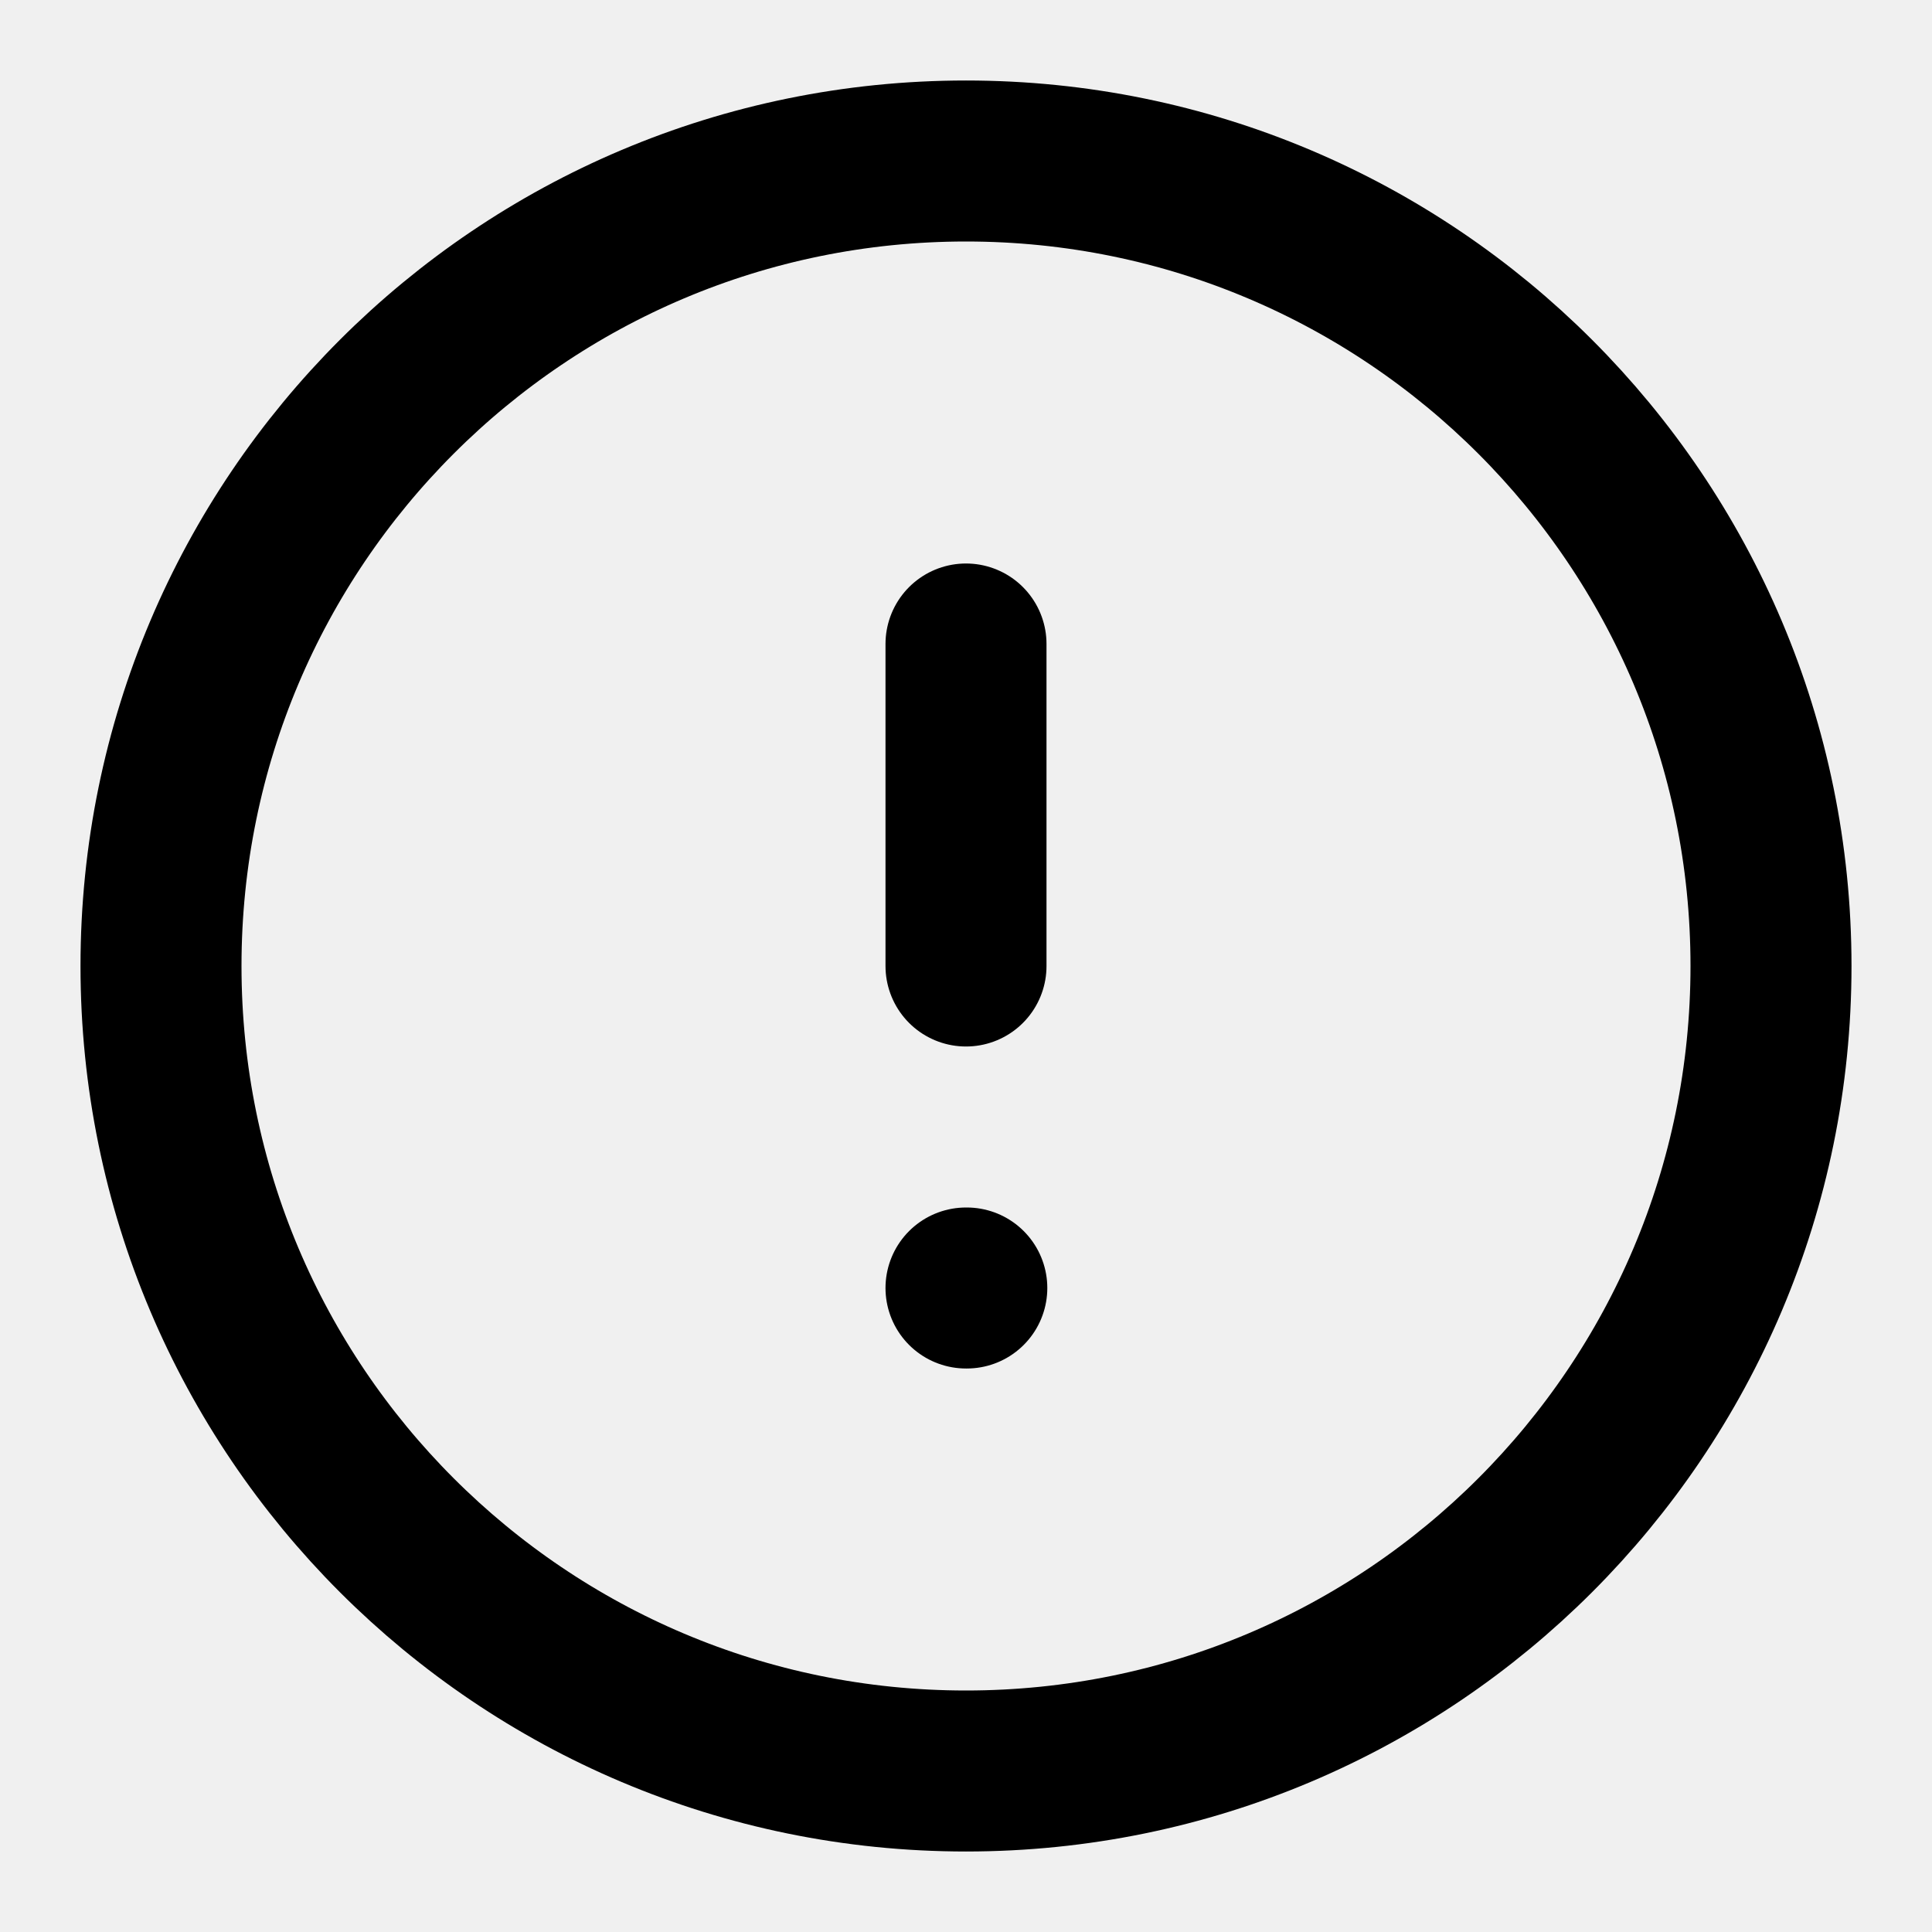
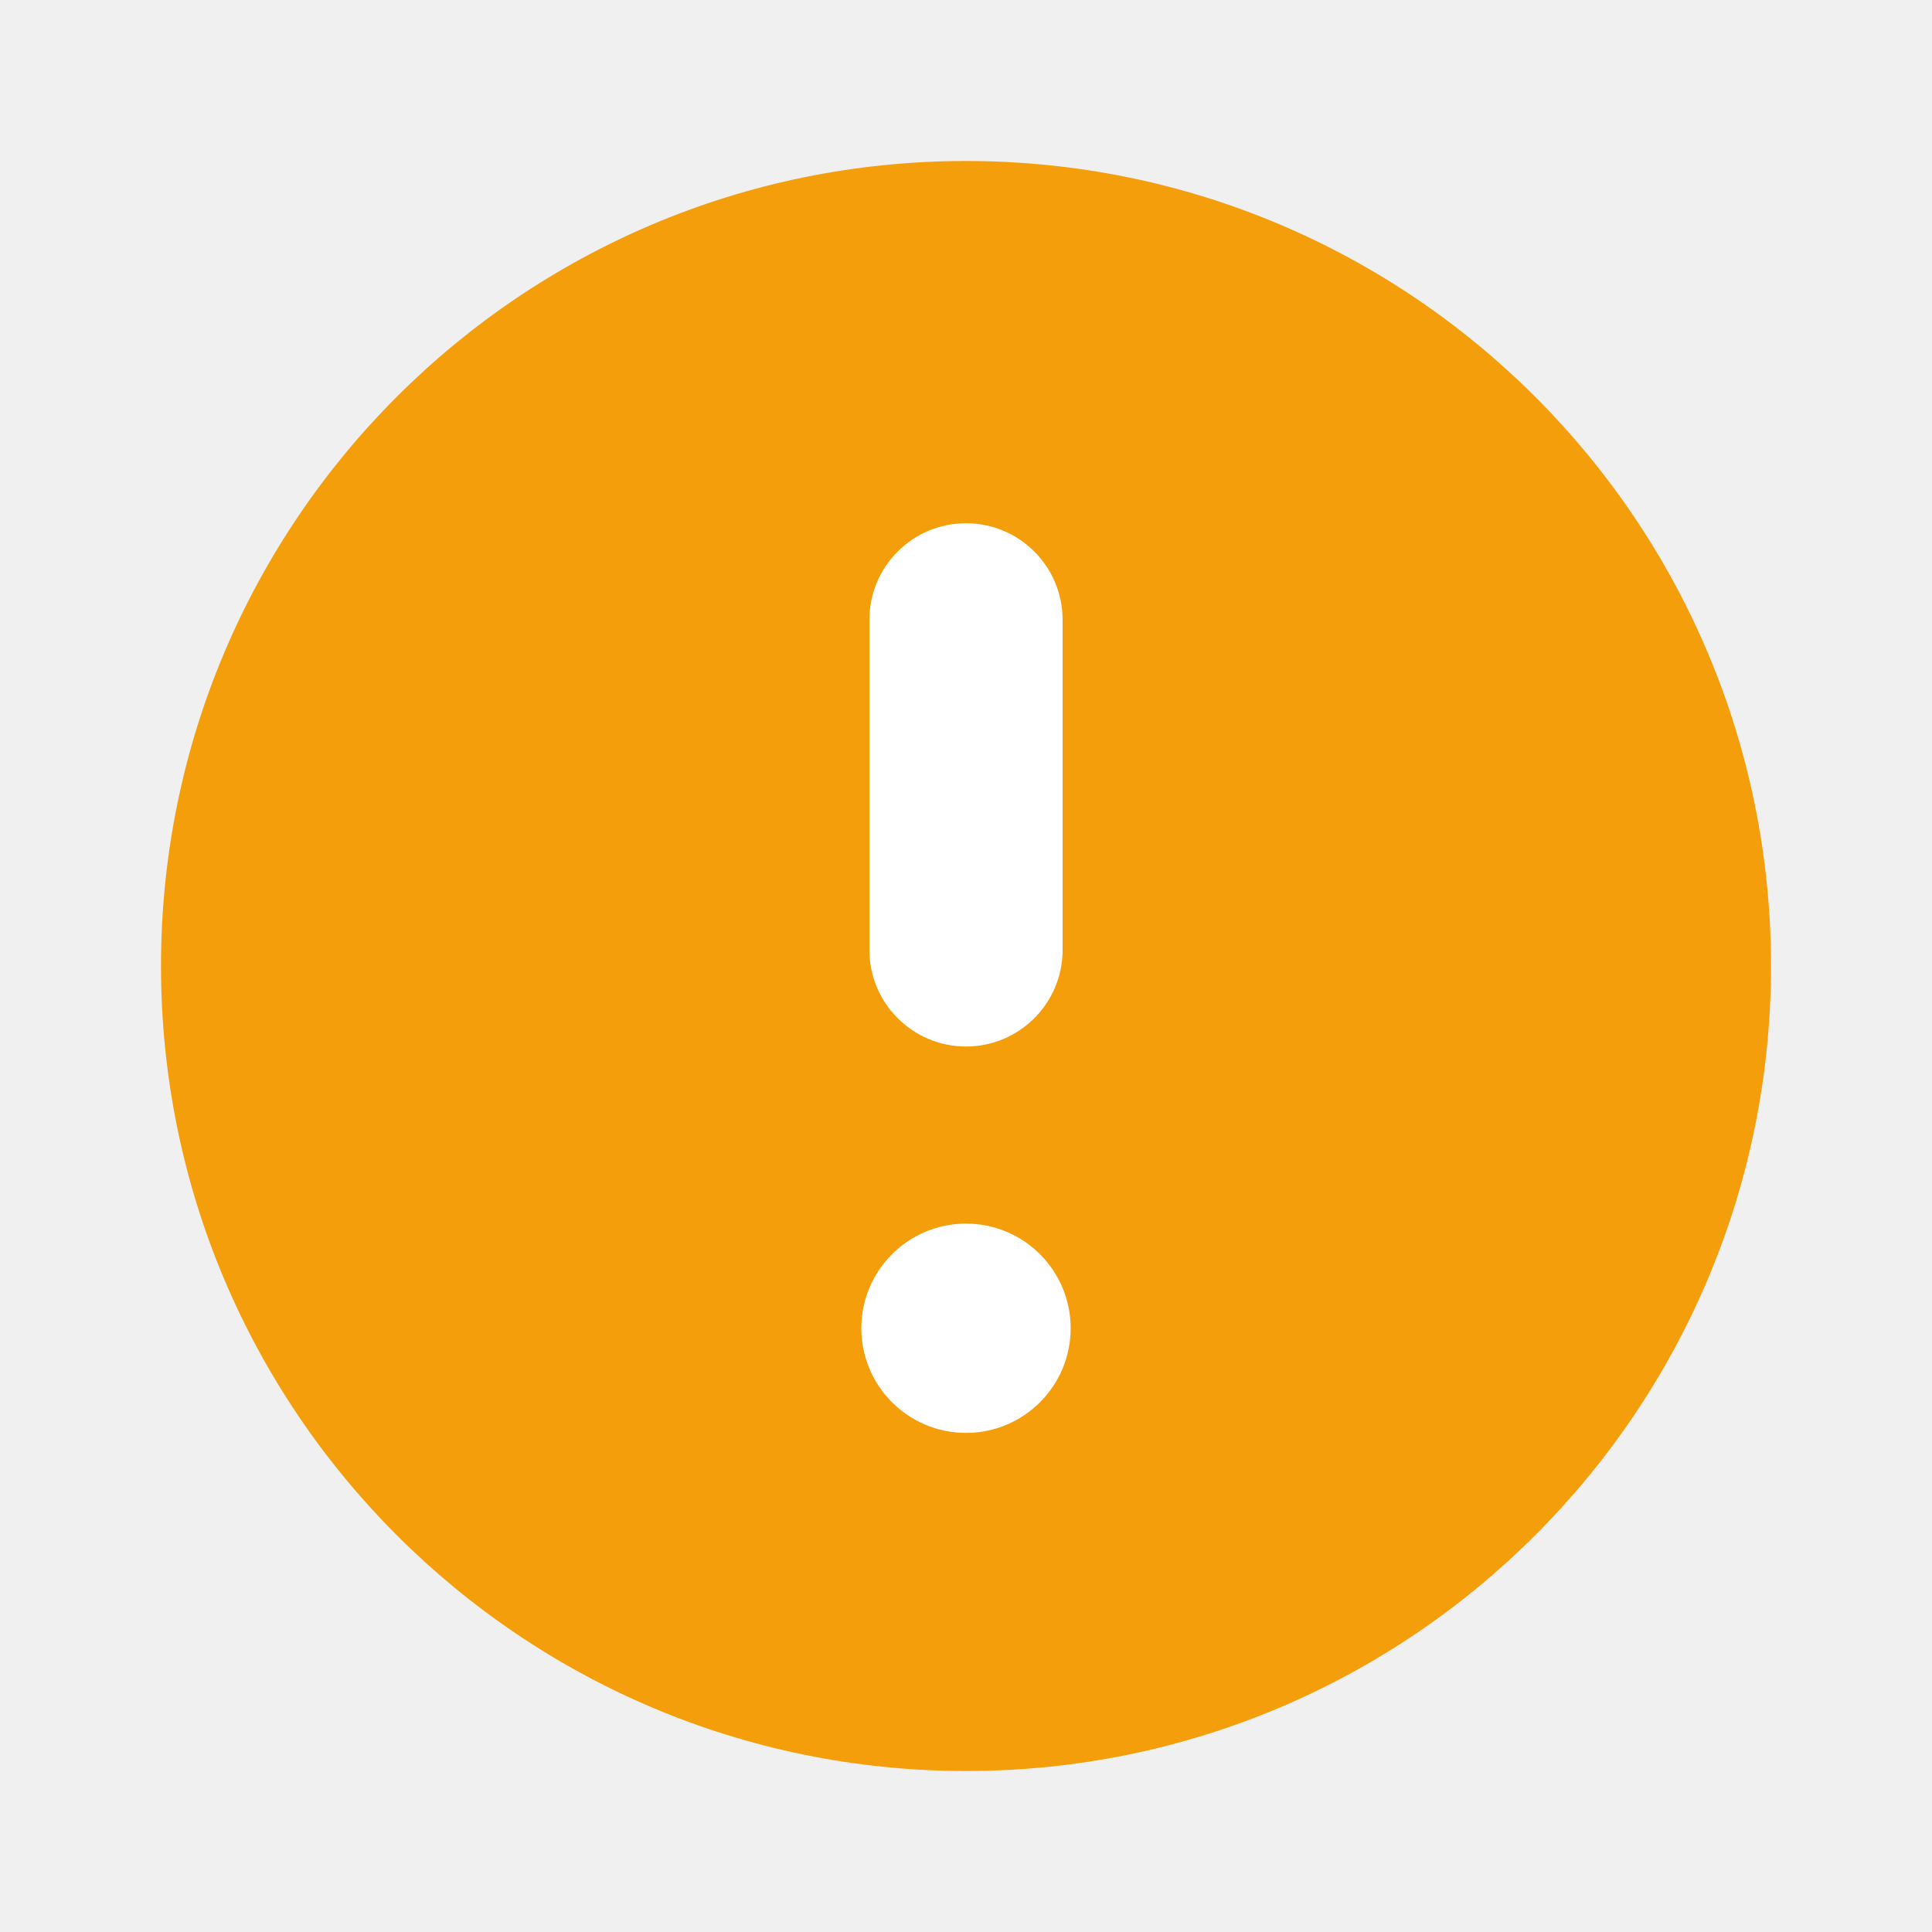
- <svg xmlns="http://www.w3.org/2000/svg" width="24" height="24" viewBox="0 0 24 24" fill="none" stroke="currentColor" stroke-width="2" stroke-linecap="round" stroke-linejoin="round">
-   <circle cx="12" cy="12" r="10" />
-   <line x1="12" y1="8" x2="12" y2="12" />
-   <line x1="12" y1="16" x2="12.01" y2="16" />
+ <svg xmlns="http://www.w3.org/2000/svg" viewBox="0 0 24 24" width="24" height="24">
+   <circle fill="#F59E0B" cx="12" cy="12" r="10" />
+   <rect fill="#FFFFFF" x="10.8" y="6.5" width="2.4" height="6.5" rx="1.2" />
+   <circle fill="#FFFFFF" cx="12" cy="16.5" r="1.3" />
</svg>
